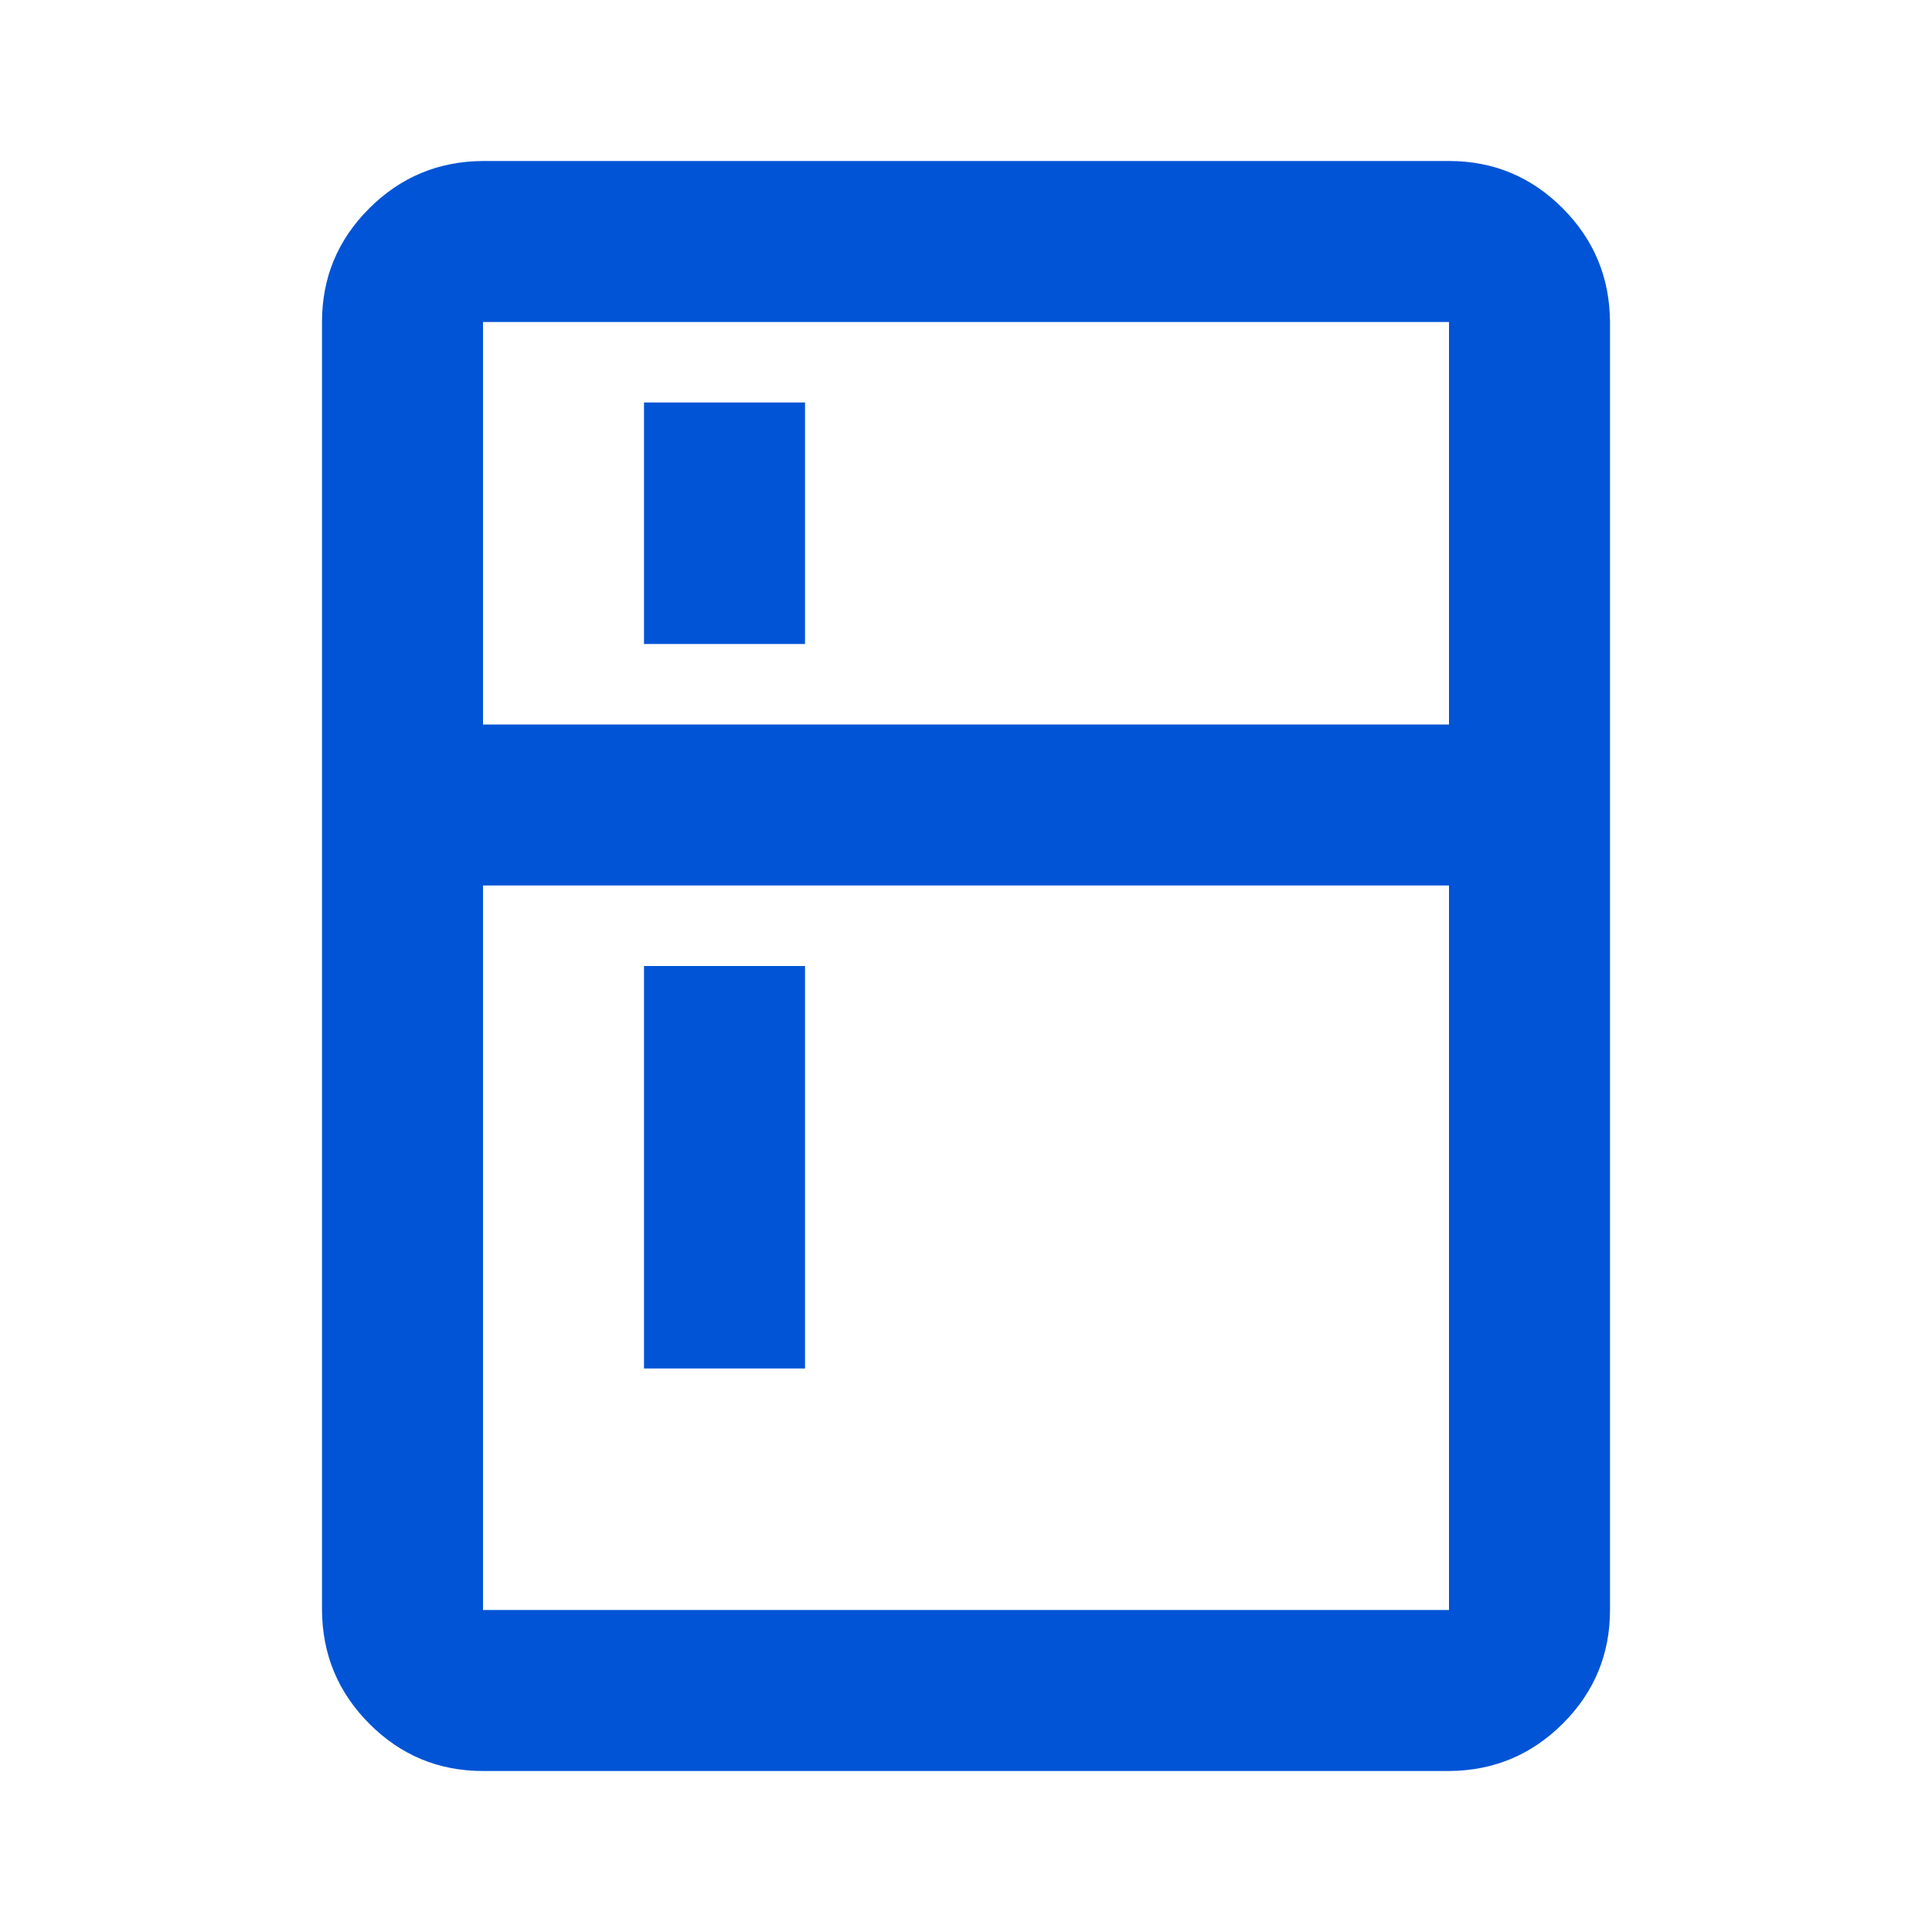
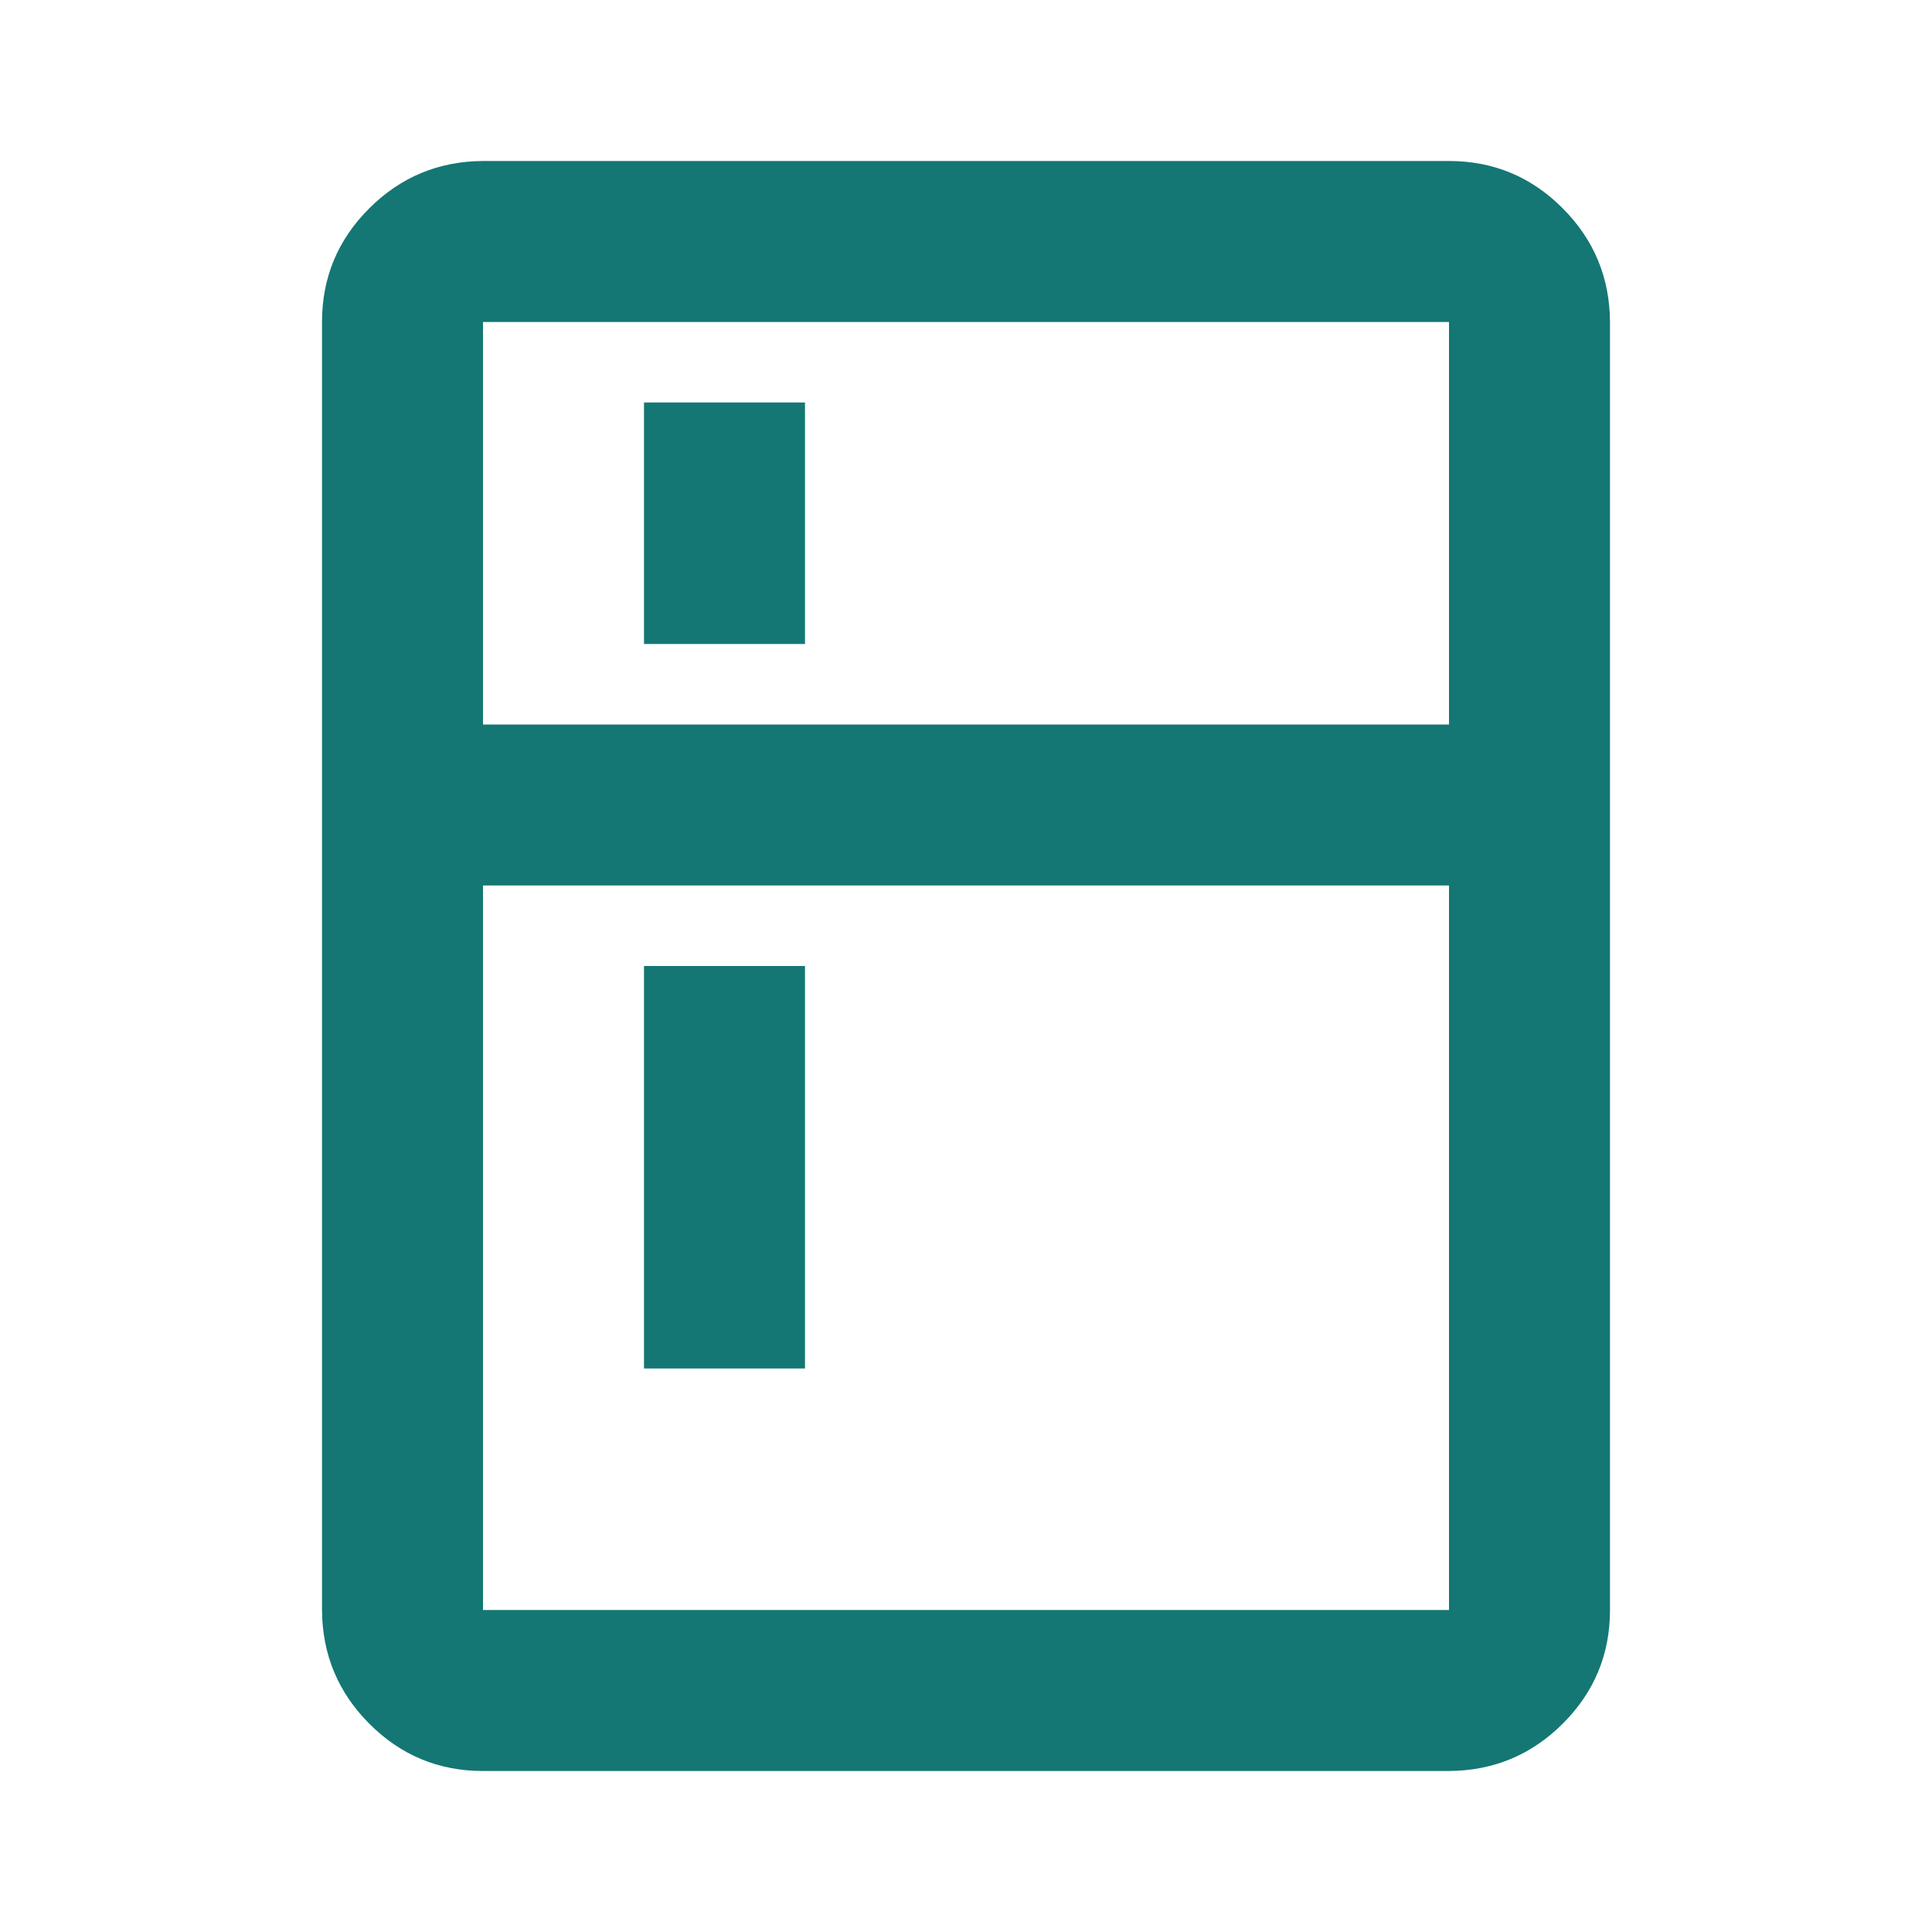
<svg xmlns="http://www.w3.org/2000/svg" viewBox="0 0 48 48">
  <defs>
    <linearGradient id="tone-a" x1="0" y1="0" x2="48" y2="48" gradientUnits="userSpaceOnUse">
-       <stop offset="0" stop-color="#0054D5" />
-       <stop offset="1" stop-color="#0054D5" />
+       <stop offset="0" stop-color="#147774" />
+       <stop offset="1" stop-color="#147774" />
    </linearGradient>
  </defs>
  <path d="M 16,16 l 0,-6 l 4,0 l 0,6 l -4,0 Z m 0,18 l 0,-10 l 4,0 l 0,10 l -4,0 Z M 12,44 q -1.65,0 -2.82,-1.17 T 8,40 l 0,-32 q 0,-1.65 1.17,-2.82 T 12,4 l 24,0 q 1.65,0 2.82,1.17 T 40,8 l 0,32 q 0,1.65 -1.17,2.82 T 36,44 L 12,44 Z m 0,-4 l 24,0 l 0,-18 L 12,22 l 0,18 Z m 0,-22 l 24,0 l 0,-10 L 12,8 l 0,10 Z" fill="url(#tone-a)" />
</svg>
